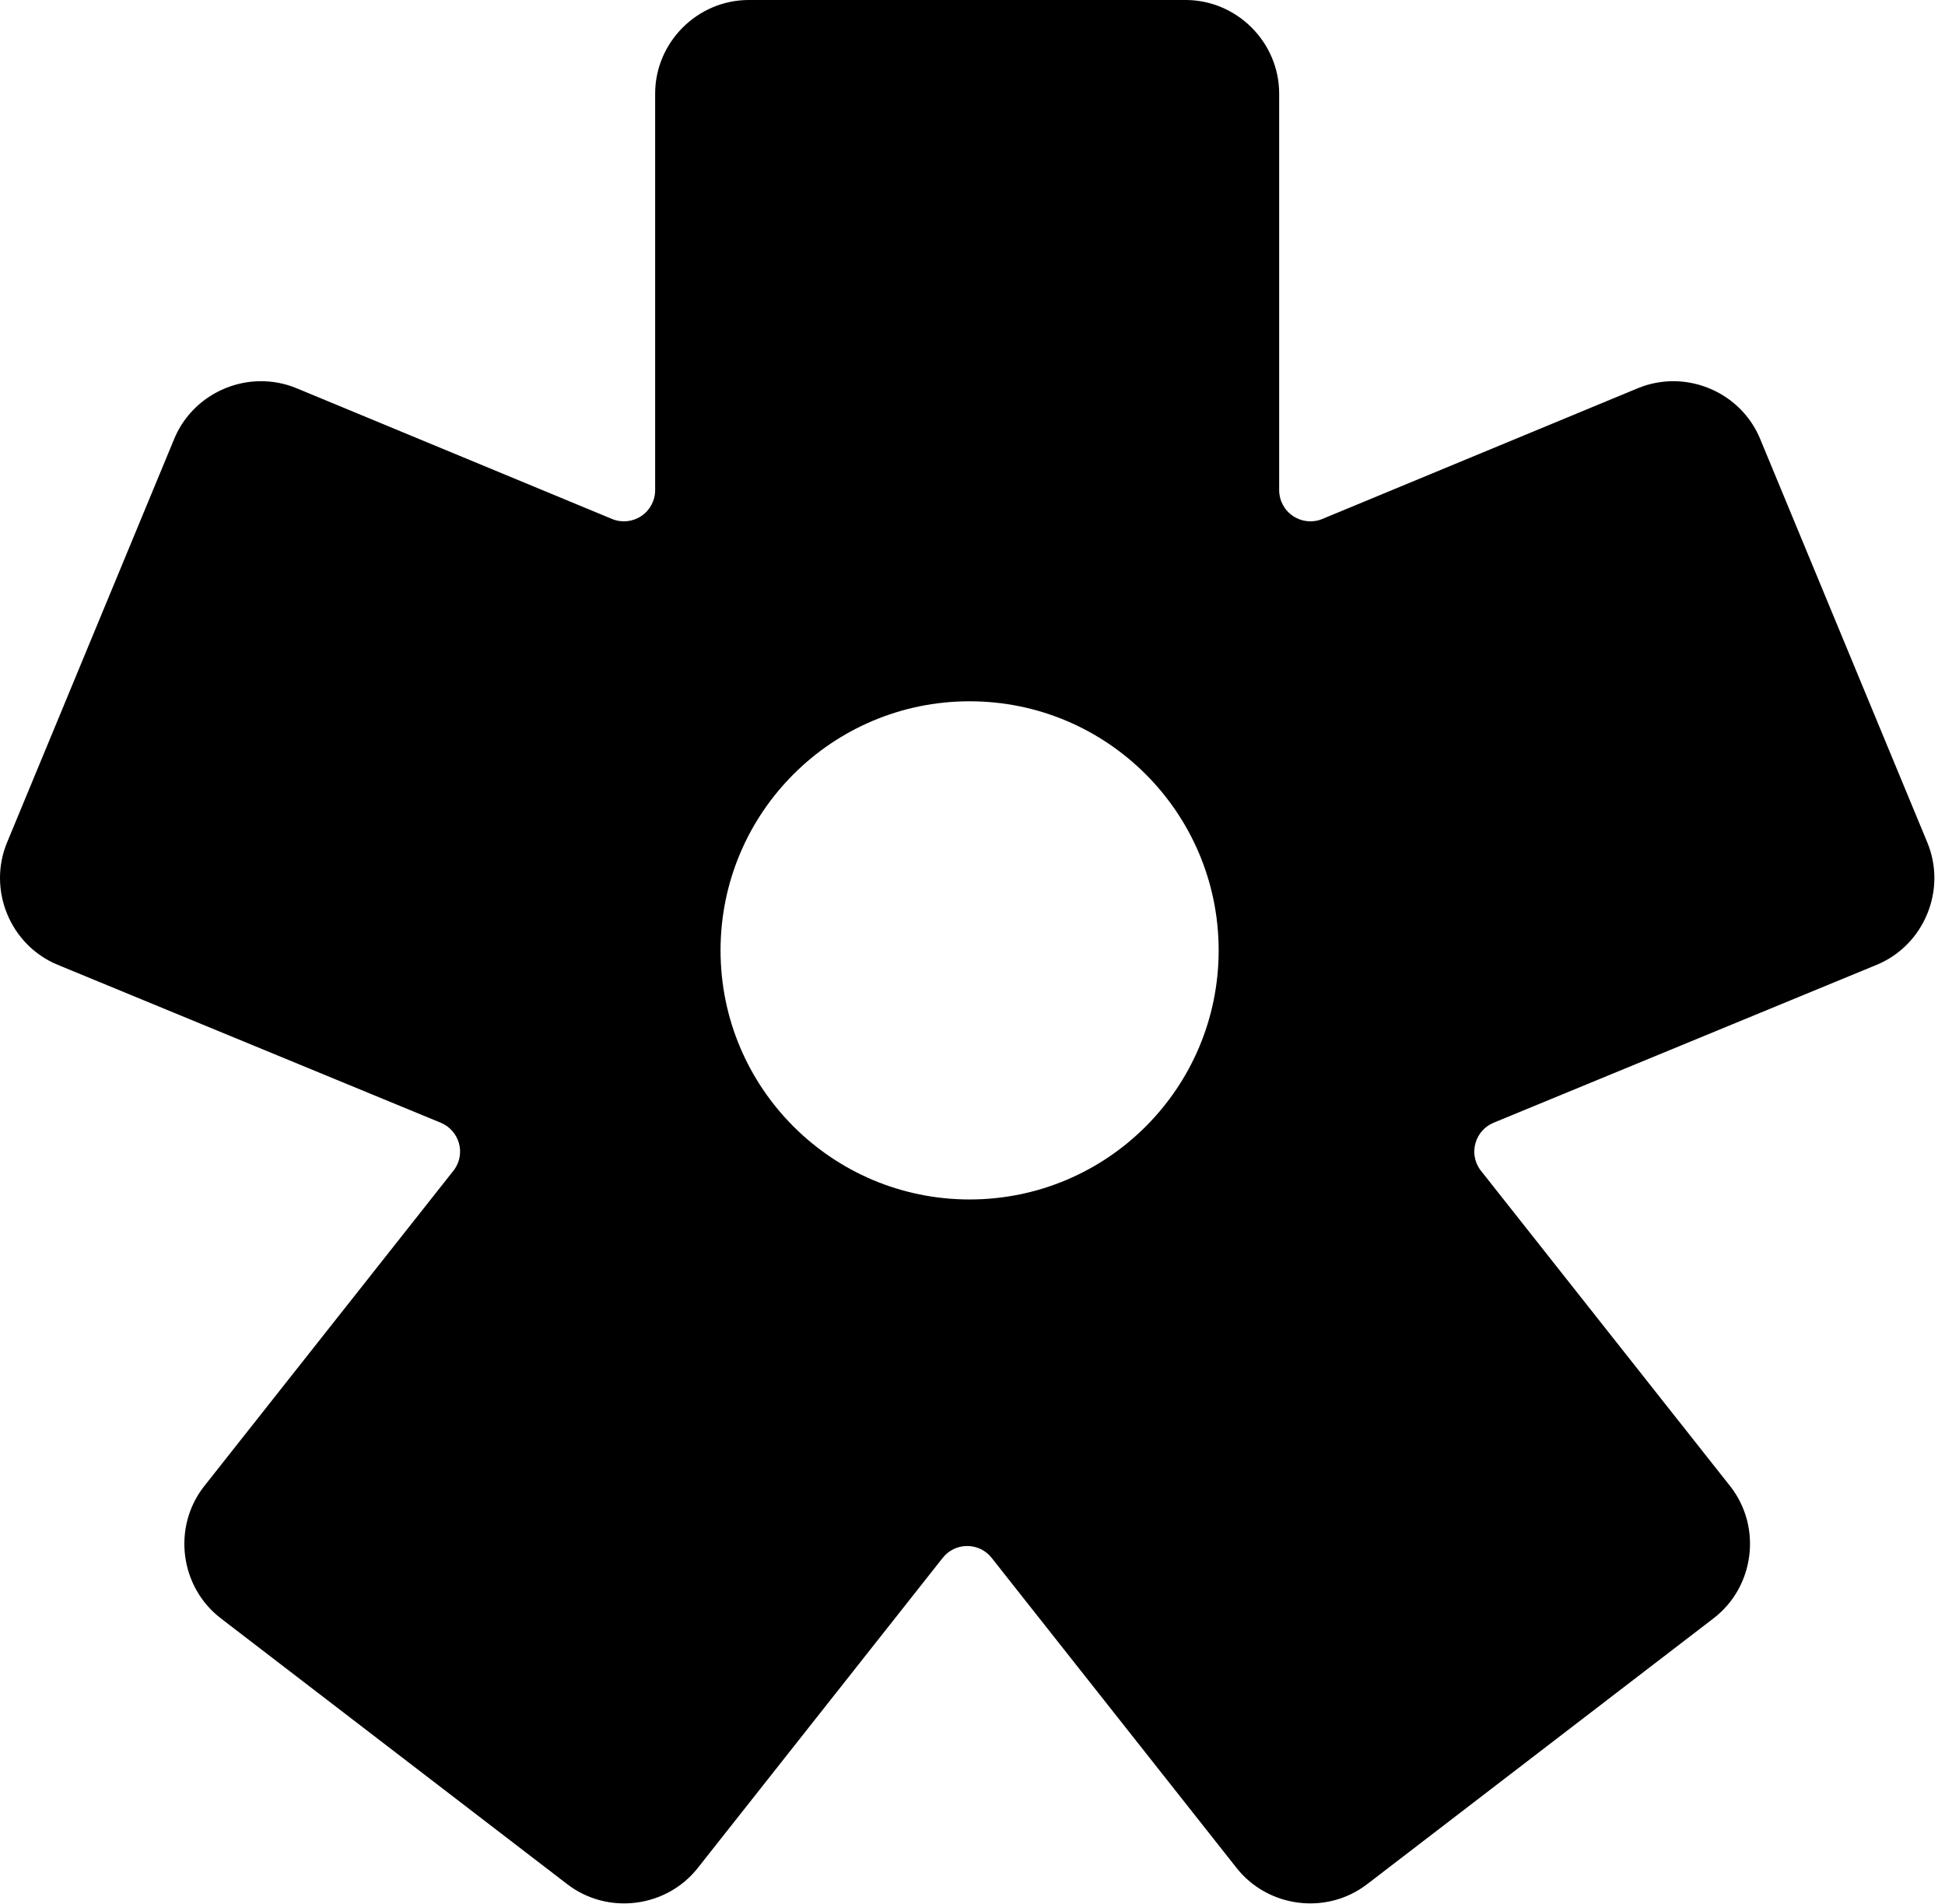
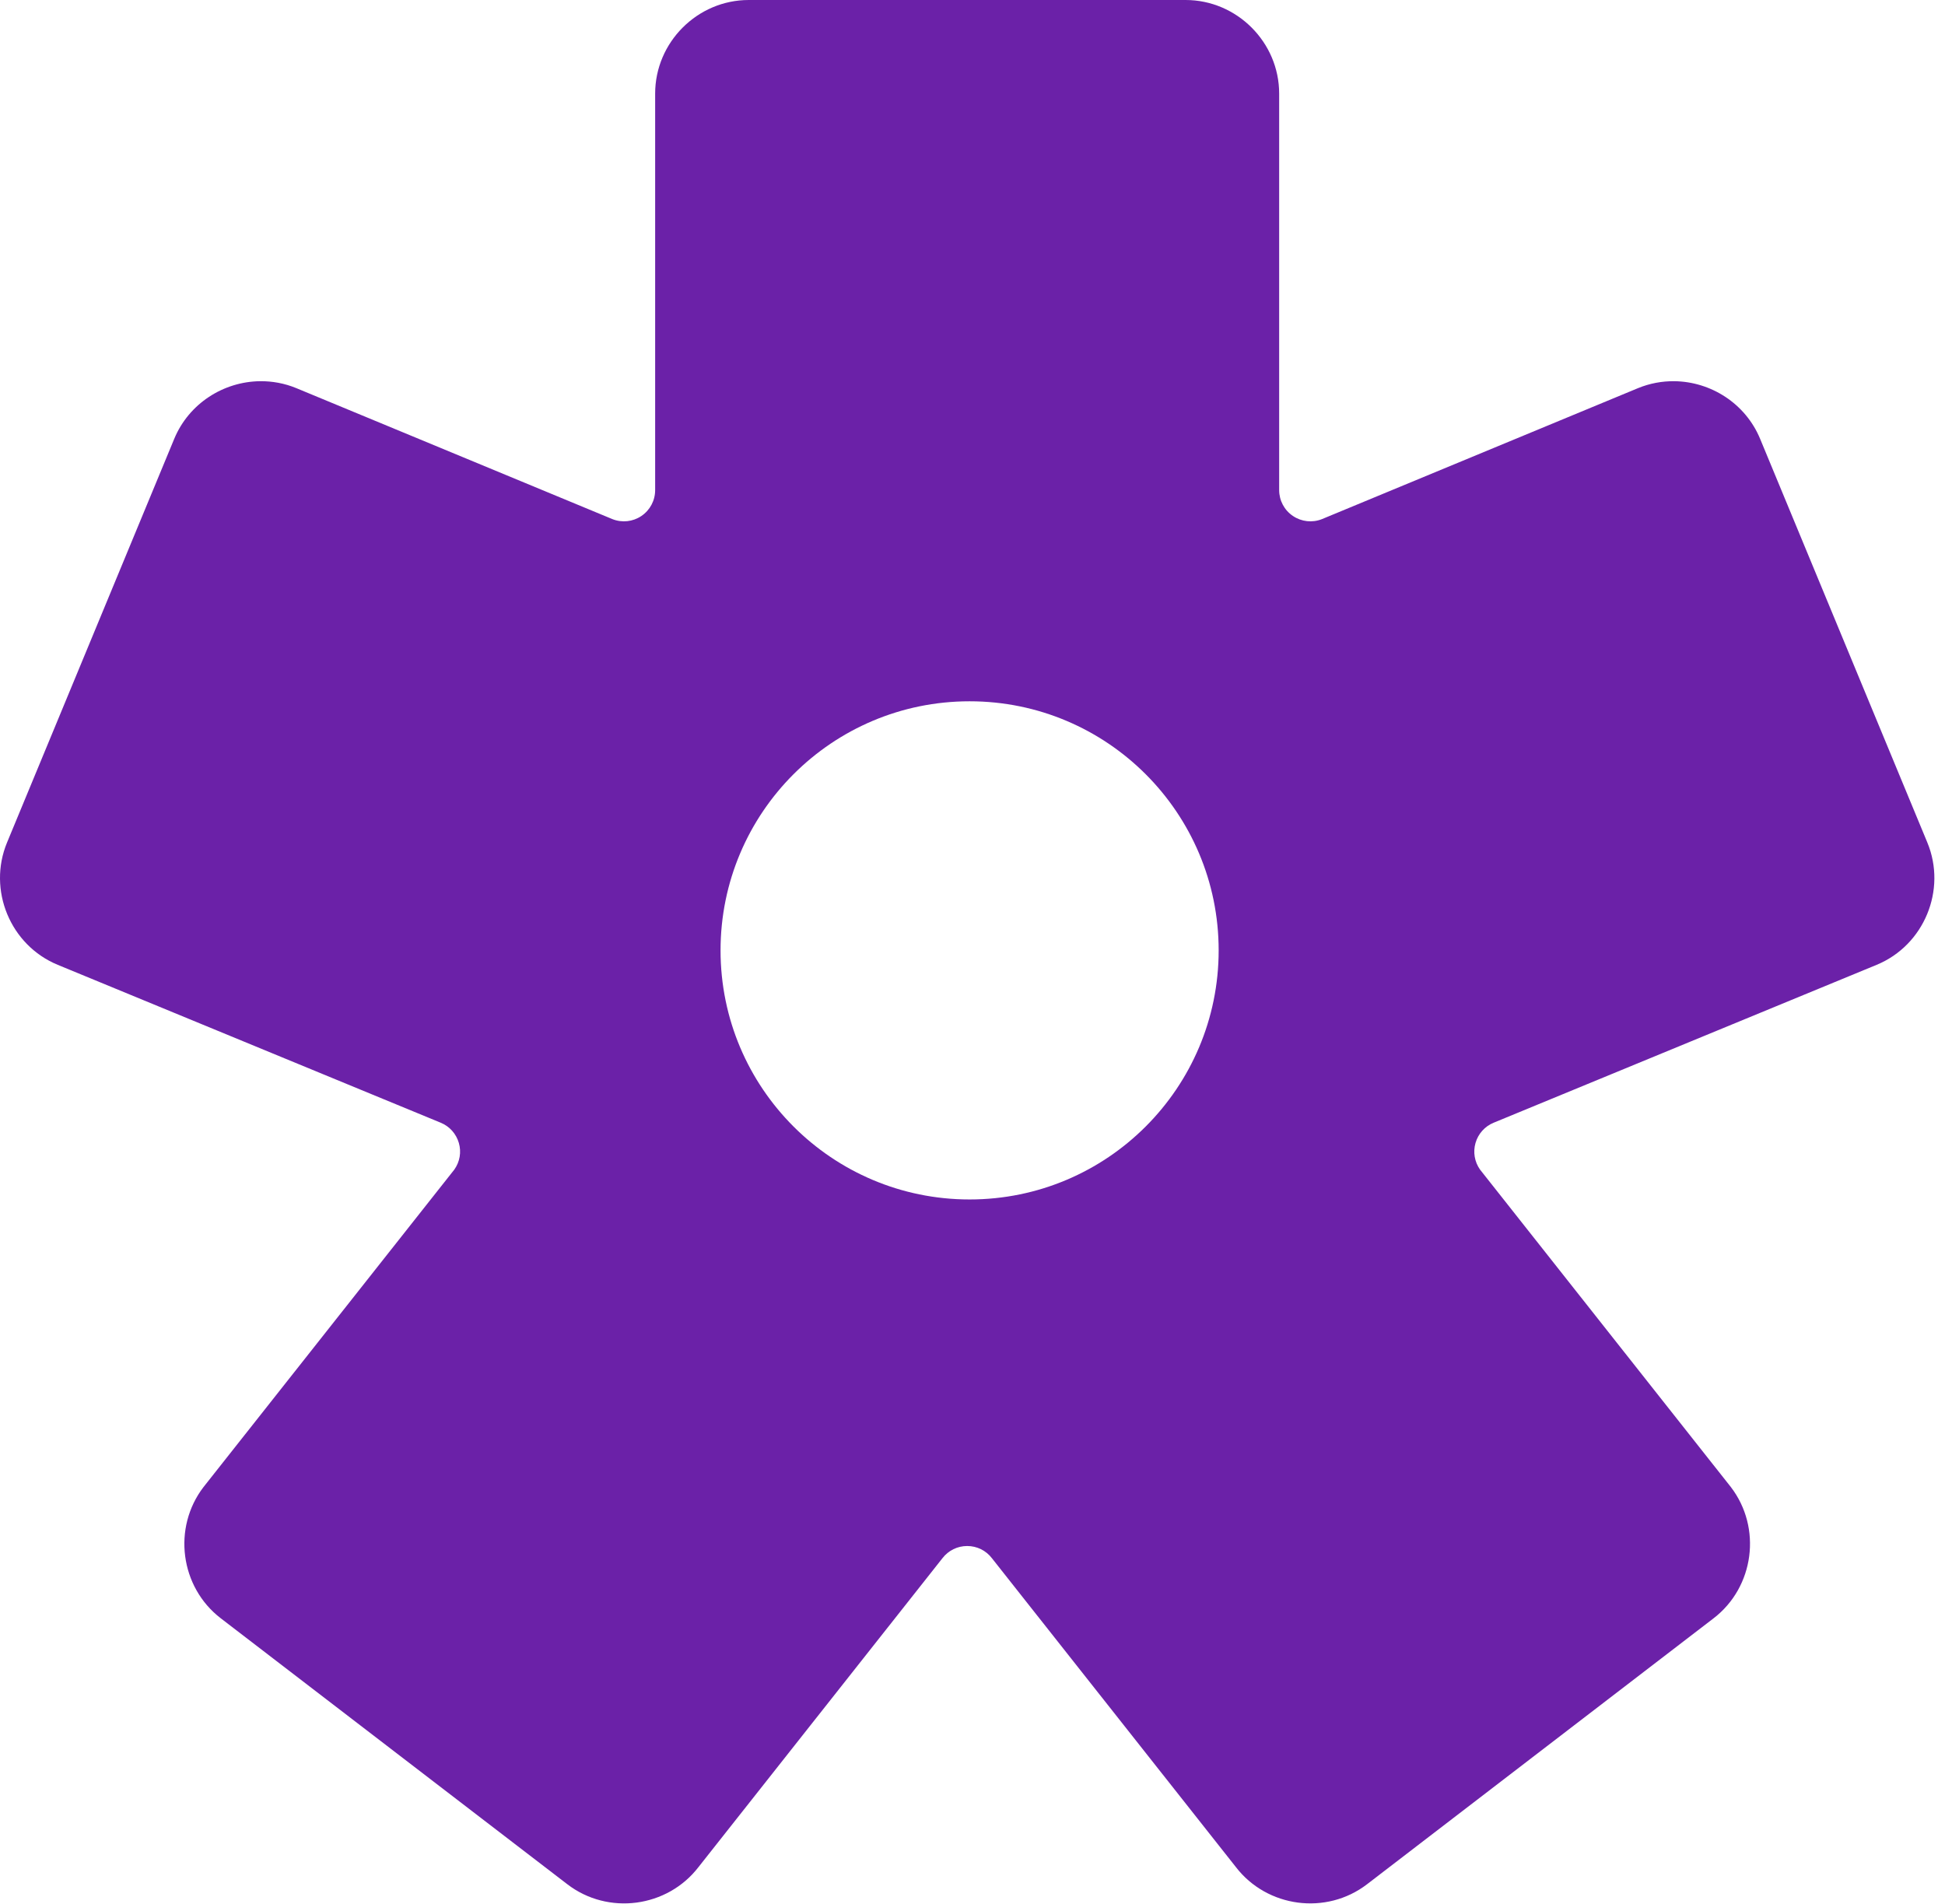
<svg xmlns="http://www.w3.org/2000/svg" width="93" height="91" viewBox="0 0 93 91" fill="none">
-   <path fill-rule="evenodd" clip-rule="evenodd" d="M31.326 4.475C31.326 2.021 33.347 0 35.801 0H56.688C59.142 0 61.163 2.021 61.163 4.475V23.432C61.163 23.928 61.408 24.389 61.82 24.667C62.231 24.945 62.749 25.002 63.21 24.818L78.314 18.56C78.881 18.326 79.472 18.219 80.054 18.225C81.797 18.243 83.458 19.284 84.162 20.985L92.155 40.279C93.094 42.546 92.002 45.191 89.733 46.127L71.414 53.678C70.994 53.852 70.678 54.206 70.552 54.643C70.426 55.08 70.505 55.545 70.767 55.916L82.76 71.093C84.254 73.04 83.882 75.875 81.935 77.369L65.365 90.084C63.418 91.578 60.583 91.203 59.089 89.257L47.428 74.496C47.146 74.127 46.711 73.913 46.246 73.913C45.781 73.913 45.346 74.127 45.063 74.496L33.403 89.257C31.909 91.204 29.073 91.578 27.127 90.084L10.556 77.369C8.61 75.876 8.238 73.04 9.732 71.093L21.724 55.916C21.987 55.545 22.067 55.08 21.94 54.643C21.813 54.206 21.498 53.852 21.078 53.678L2.759 46.127C0.49 45.191 -0.602 42.546 0.337 40.279L8.329 20.985C9.033 19.284 10.694 18.243 12.437 18.225C13.018 18.219 13.61 18.325 14.177 18.56L29.281 24.818C29.742 25.002 30.26 24.945 30.671 24.667C31.081 24.389 31.326 23.928 31.326 23.432V4.475ZM46.361 33.528C39.785 33.528 34.453 38.86 34.453 45.437C34.453 52.013 39.785 57.345 46.361 57.345C52.938 57.345 58.27 52.013 58.27 45.437C58.27 38.86 52.938 33.528 46.361 33.528Z" fill="black" />
+   <path fill-rule="evenodd" clip-rule="evenodd" d="M31.326 4.475C31.326 2.021 33.347 0 35.801 0H56.688C59.142 0 61.163 2.021 61.163 4.475V23.432C61.163 23.928 61.408 24.389 61.82 24.667C62.231 24.945 62.749 25.002 63.21 24.818L78.314 18.56C78.881 18.326 79.472 18.219 80.054 18.225C81.797 18.243 83.458 19.284 84.162 20.985L92.155 40.279C93.094 42.546 92.002 45.191 89.733 46.127L71.414 53.678C70.994 53.852 70.678 54.206 70.552 54.643C70.426 55.08 70.505 55.545 70.767 55.916L82.76 71.093C84.254 73.04 83.882 75.875 81.935 77.369L65.365 90.084C63.418 91.578 60.583 91.203 59.089 89.257L47.428 74.496C47.146 74.127 46.711 73.913 46.246 73.913C45.781 73.913 45.346 74.127 45.063 74.496L33.403 89.257C31.909 91.204 29.073 91.578 27.127 90.084L10.556 77.369C8.61 75.876 8.238 73.04 9.732 71.093L21.724 55.916C21.987 55.545 22.067 55.08 21.94 54.643C21.813 54.206 21.498 53.852 21.078 53.678L2.759 46.127C0.49 45.191 -0.602 42.546 0.337 40.279L8.329 20.985C9.033 19.284 10.694 18.243 12.437 18.225C13.018 18.219 13.61 18.325 14.177 18.56L29.281 24.818C29.742 25.002 30.26 24.945 30.671 24.667C31.081 24.389 31.326 23.928 31.326 23.432V4.475ZM46.361 33.528C39.785 33.528 34.453 38.86 34.453 45.437C34.453 52.013 39.785 57.345 46.361 57.345C52.938 57.345 58.27 52.013 58.27 45.437C58.27 38.86 52.938 33.528 46.361 33.528Z" fill="#6b21a8" />
</svg>
